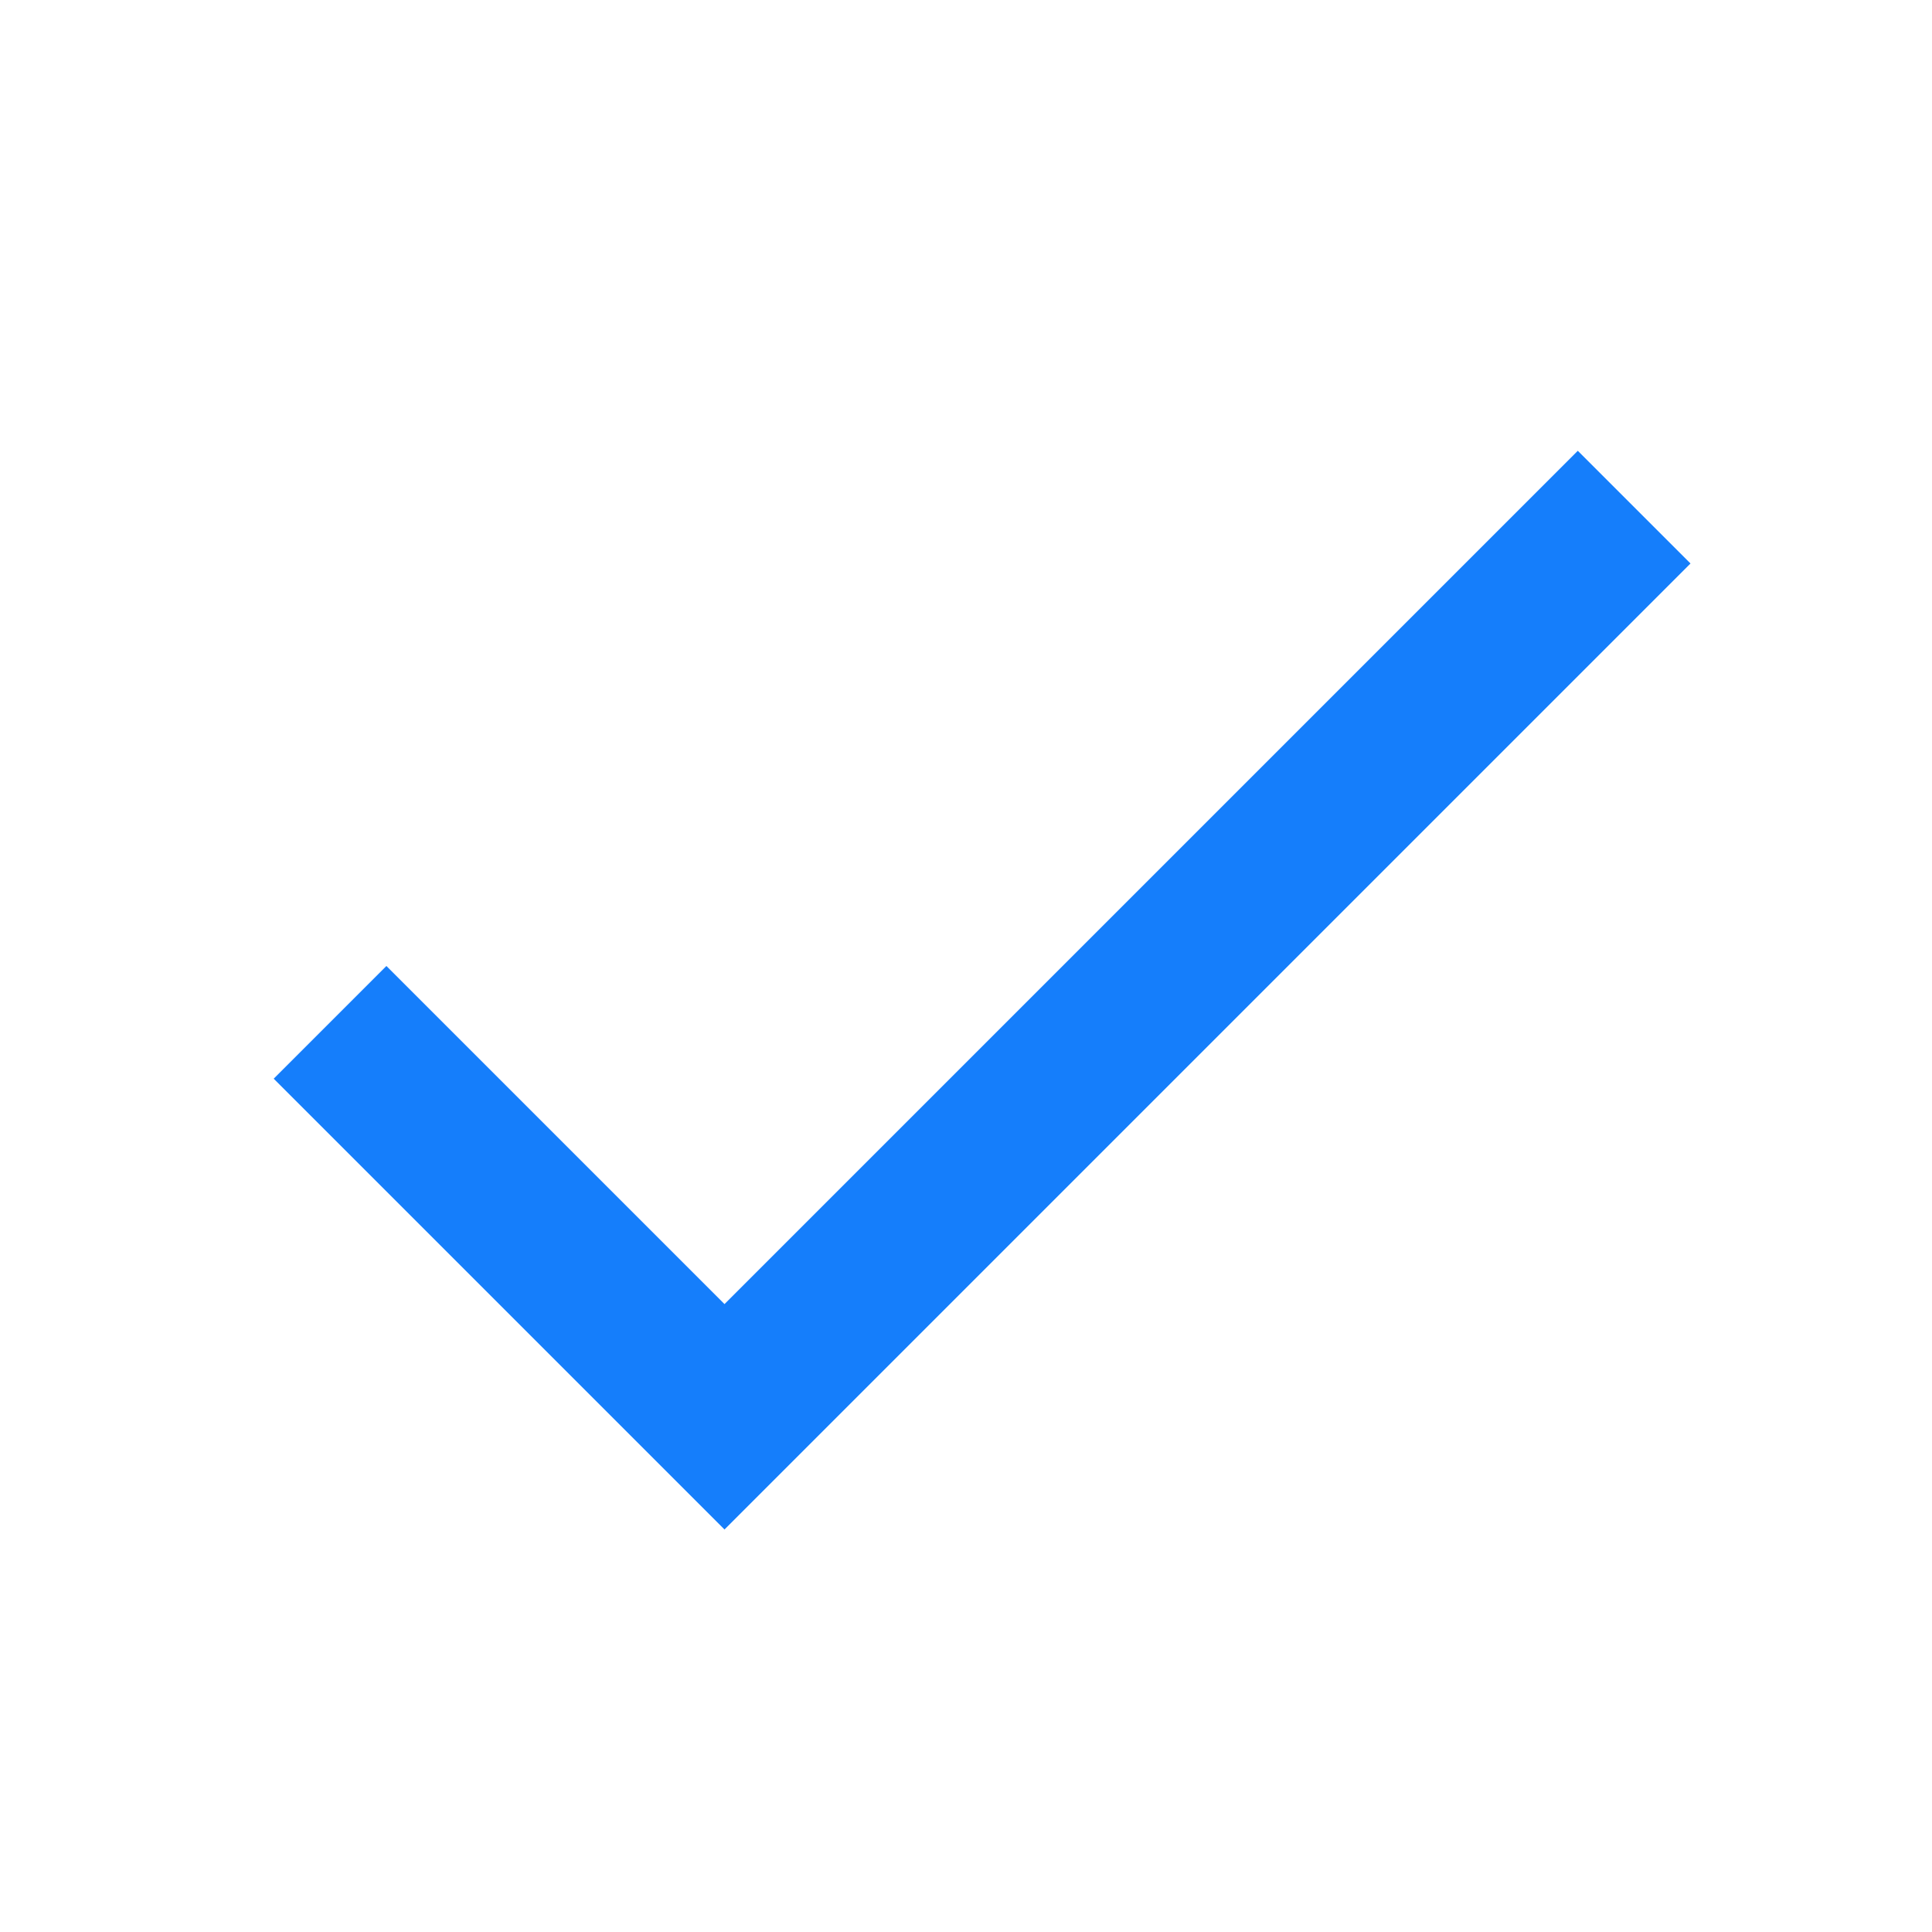
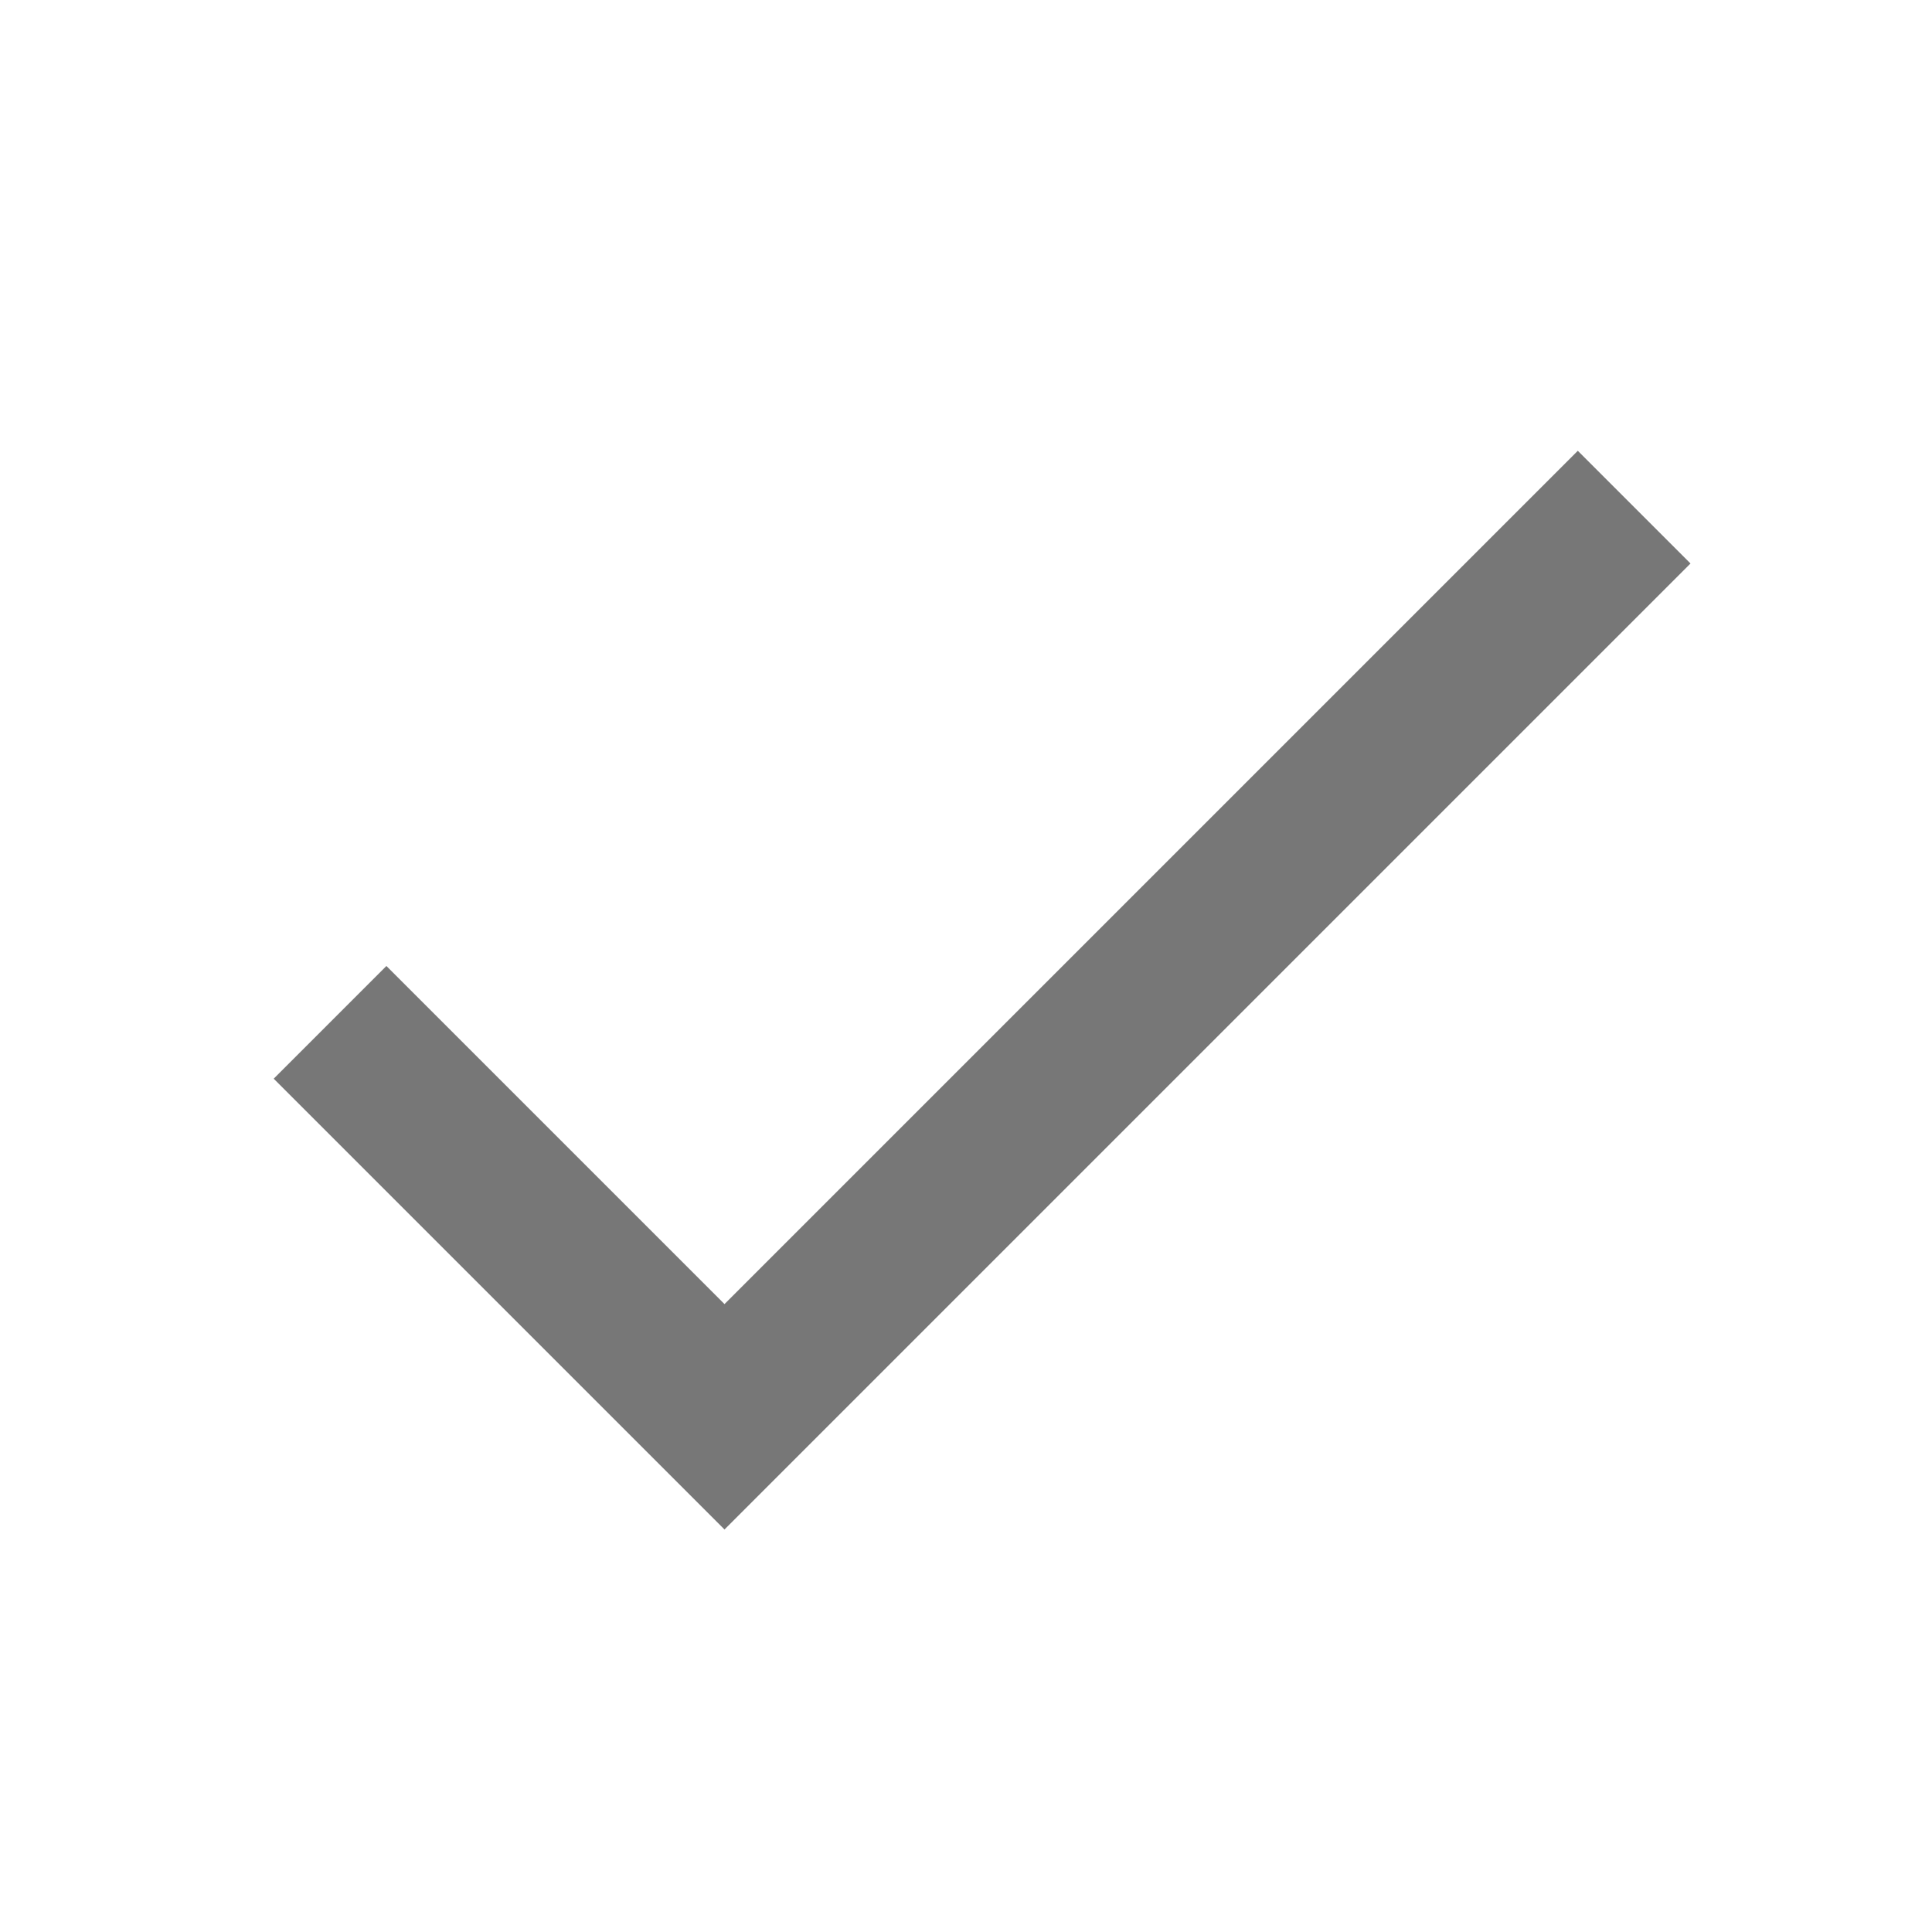
- <svg xmlns="http://www.w3.org/2000/svg" fill="#157EFB" height="18" viewBox="0 0 24 24" width="18">
+ <svg xmlns="http://www.w3.org/2000/svg" fill="#777" height="18" viewBox="0 0 24 24" width="18">
  <path d="M0 0h24v24H0z" fill="none" />
  <path d="M9 16.2L4.8 12l-1.4 1.4L9 19 21 7l-1.4-1.4L9 16.2z" />
</svg>
